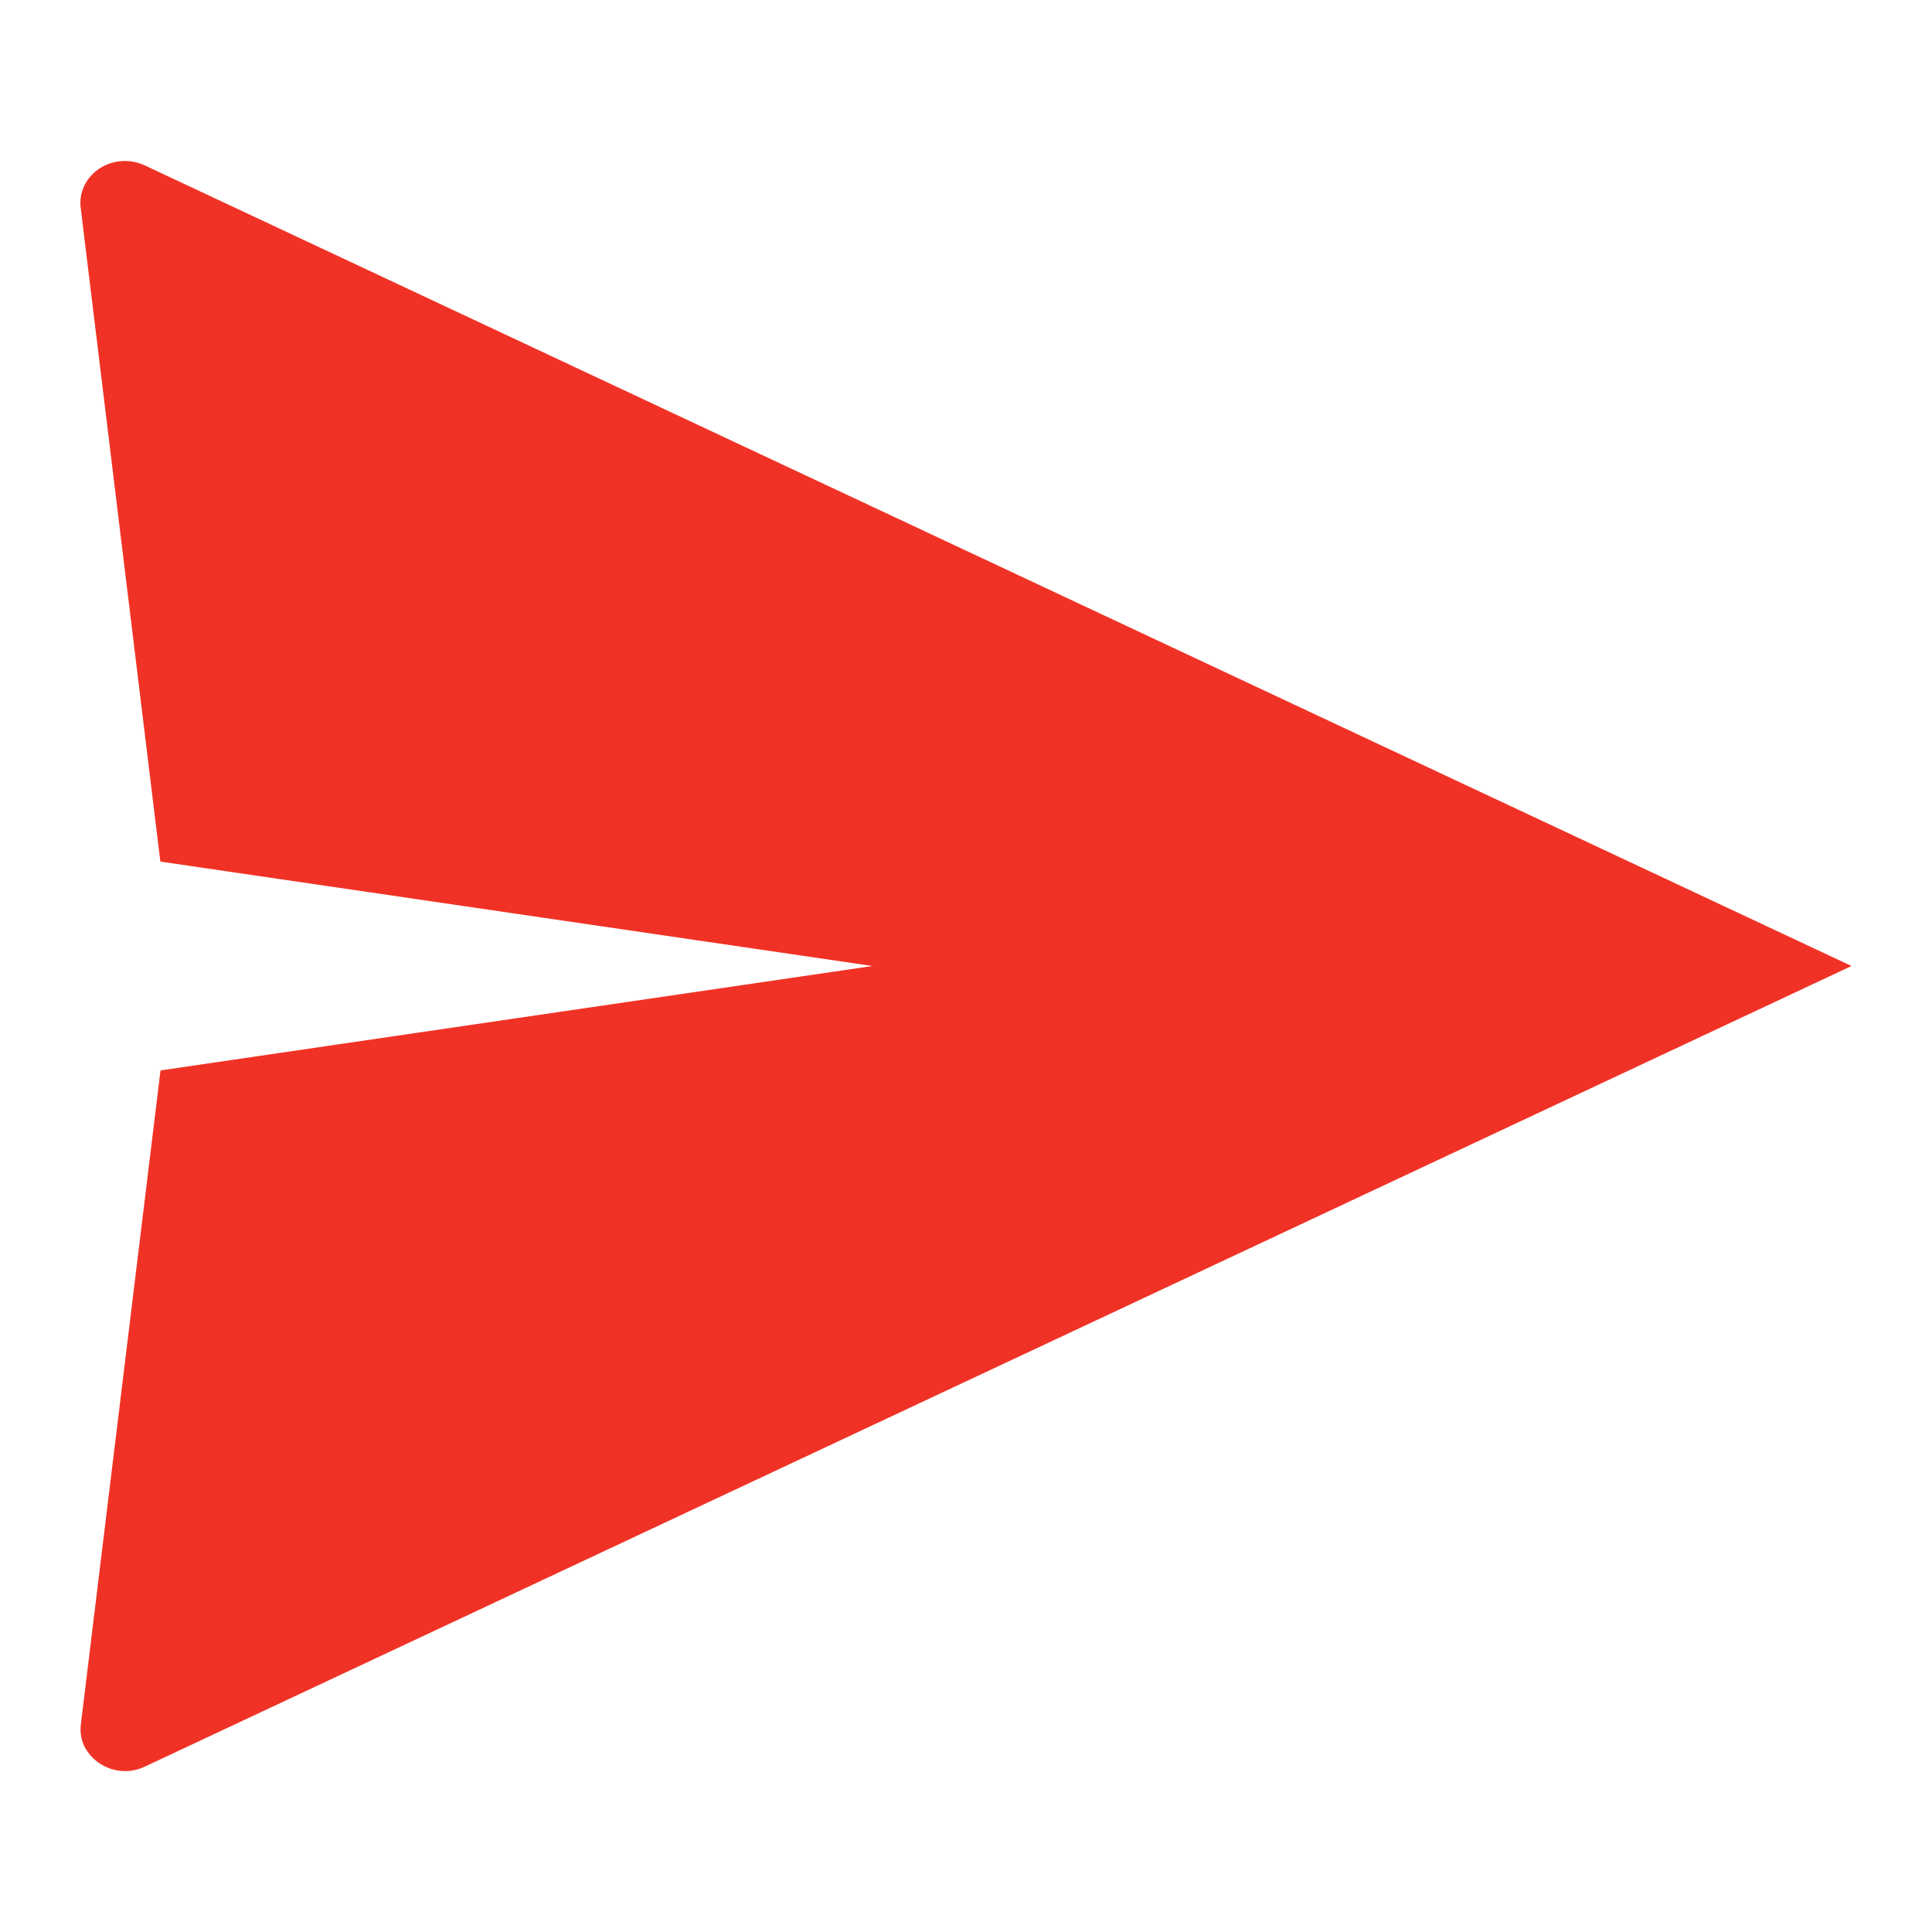
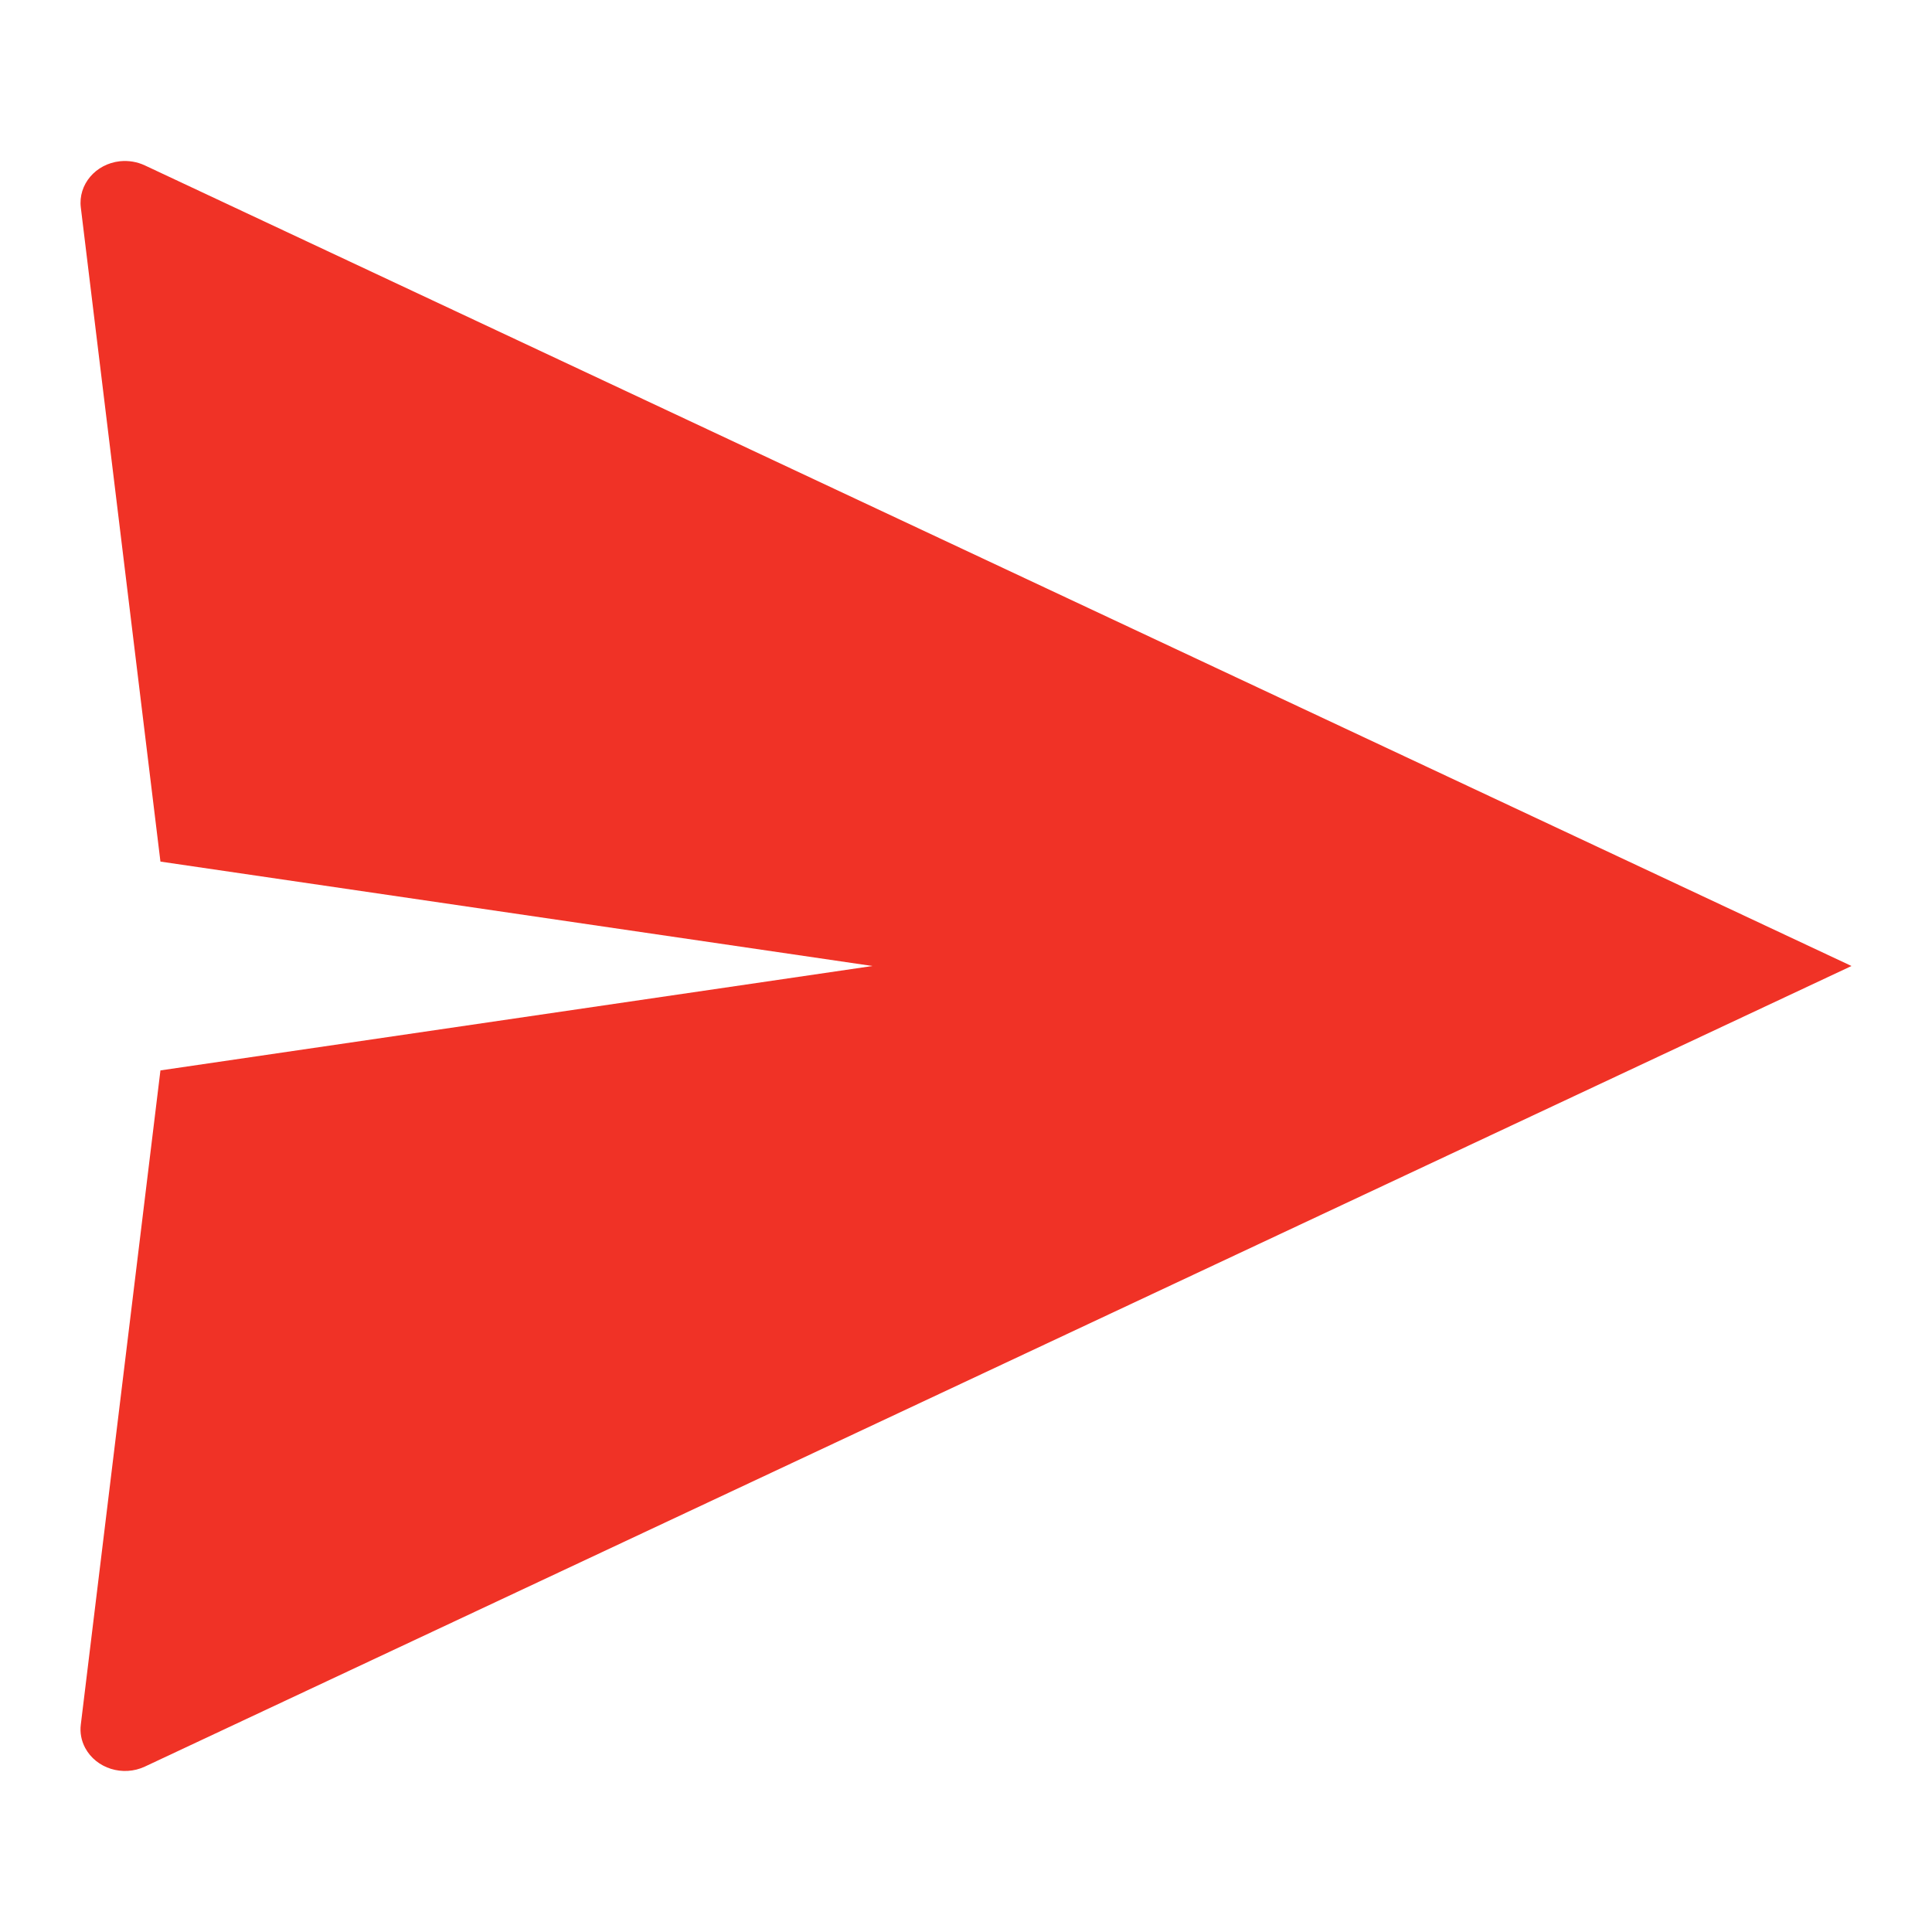
- <svg xmlns="http://www.w3.org/2000/svg" width="24" height="24" viewBox="0 0 24 24">
-   <g fill="none" fill-rule="evenodd">
-     <path d="M0 0h24v24H0z" />
-     <path d="M23 12L1.8 21.945a.57.57 0 0 1-.742-.232.49.49 0 0 1-.054-.29l.99-8.126L10.837 12l-8.845-1.297-.99-8.125c-.034-.285.184-.542.487-.575a.585.585 0 0 1 .31.052L23 12z" fill="#F03226" fill-rule="nonzero" />
+ <svg xmlns="http://www.w3.org/2000/svg" width="24px" height="24px" viewBox="0 0 24 24" version="1.1">
+   <defs />
+   <g id="icon_chat-send_m_color" stroke="none" stroke-width="1" fill="none" fill-rule="evenodd">
+     <g id="icon_chat-send_m_black">
+       <rect id="Rectangle-8" x="0" y="0" width="24" height="24" />
+       <path d="M12,1 L21.945,22.2 C22.073,22.473 21.969,22.805 21.713,22.942 C21.623,22.99 21.522,23.009 21.422,22.996 L13.297,22.007 L12,13.162 L10.703,22.007 L2.578,22.996 C2.293,23.031 2.036,22.813 2.003,22.51 C1.992,22.403 2.01,22.296 2.055,22.2 L12,1 Z" id="Triangle" fill="#F03226" fill-rule="nonzero" transform="translate(12, 12) rotate(90) translate(-12, -12) " />
+     </g>
  </g>
</svg>
